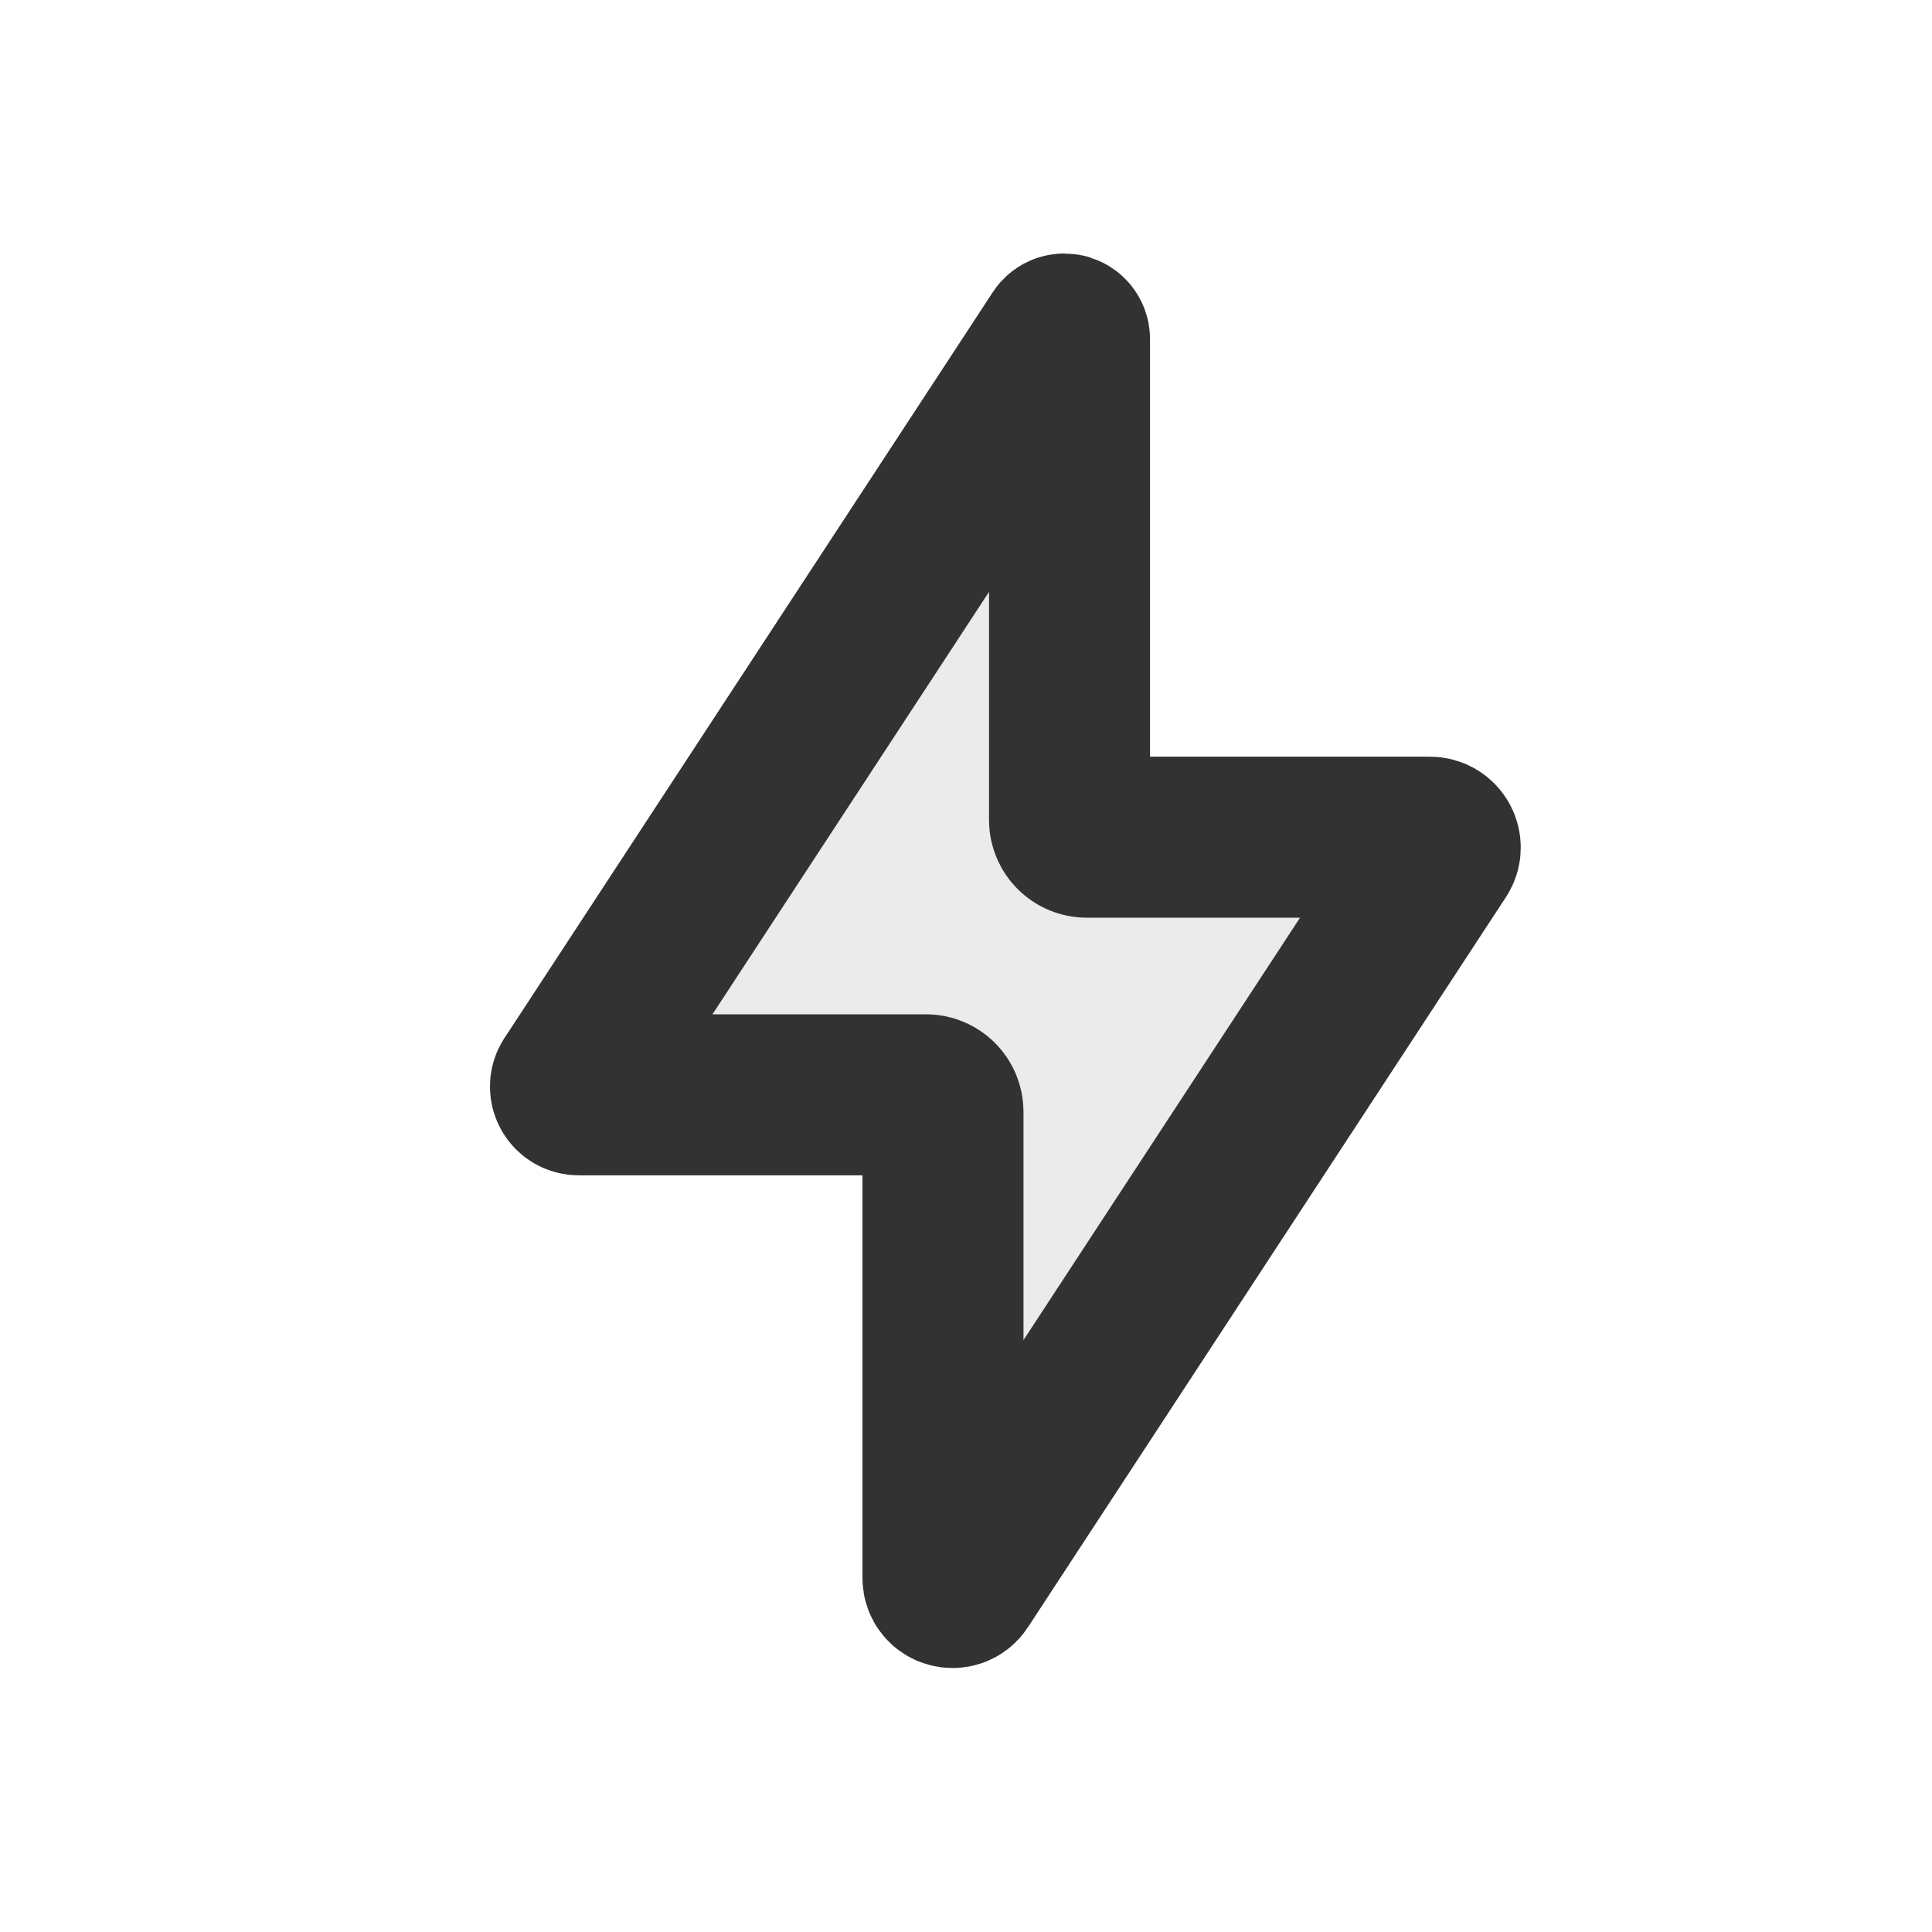
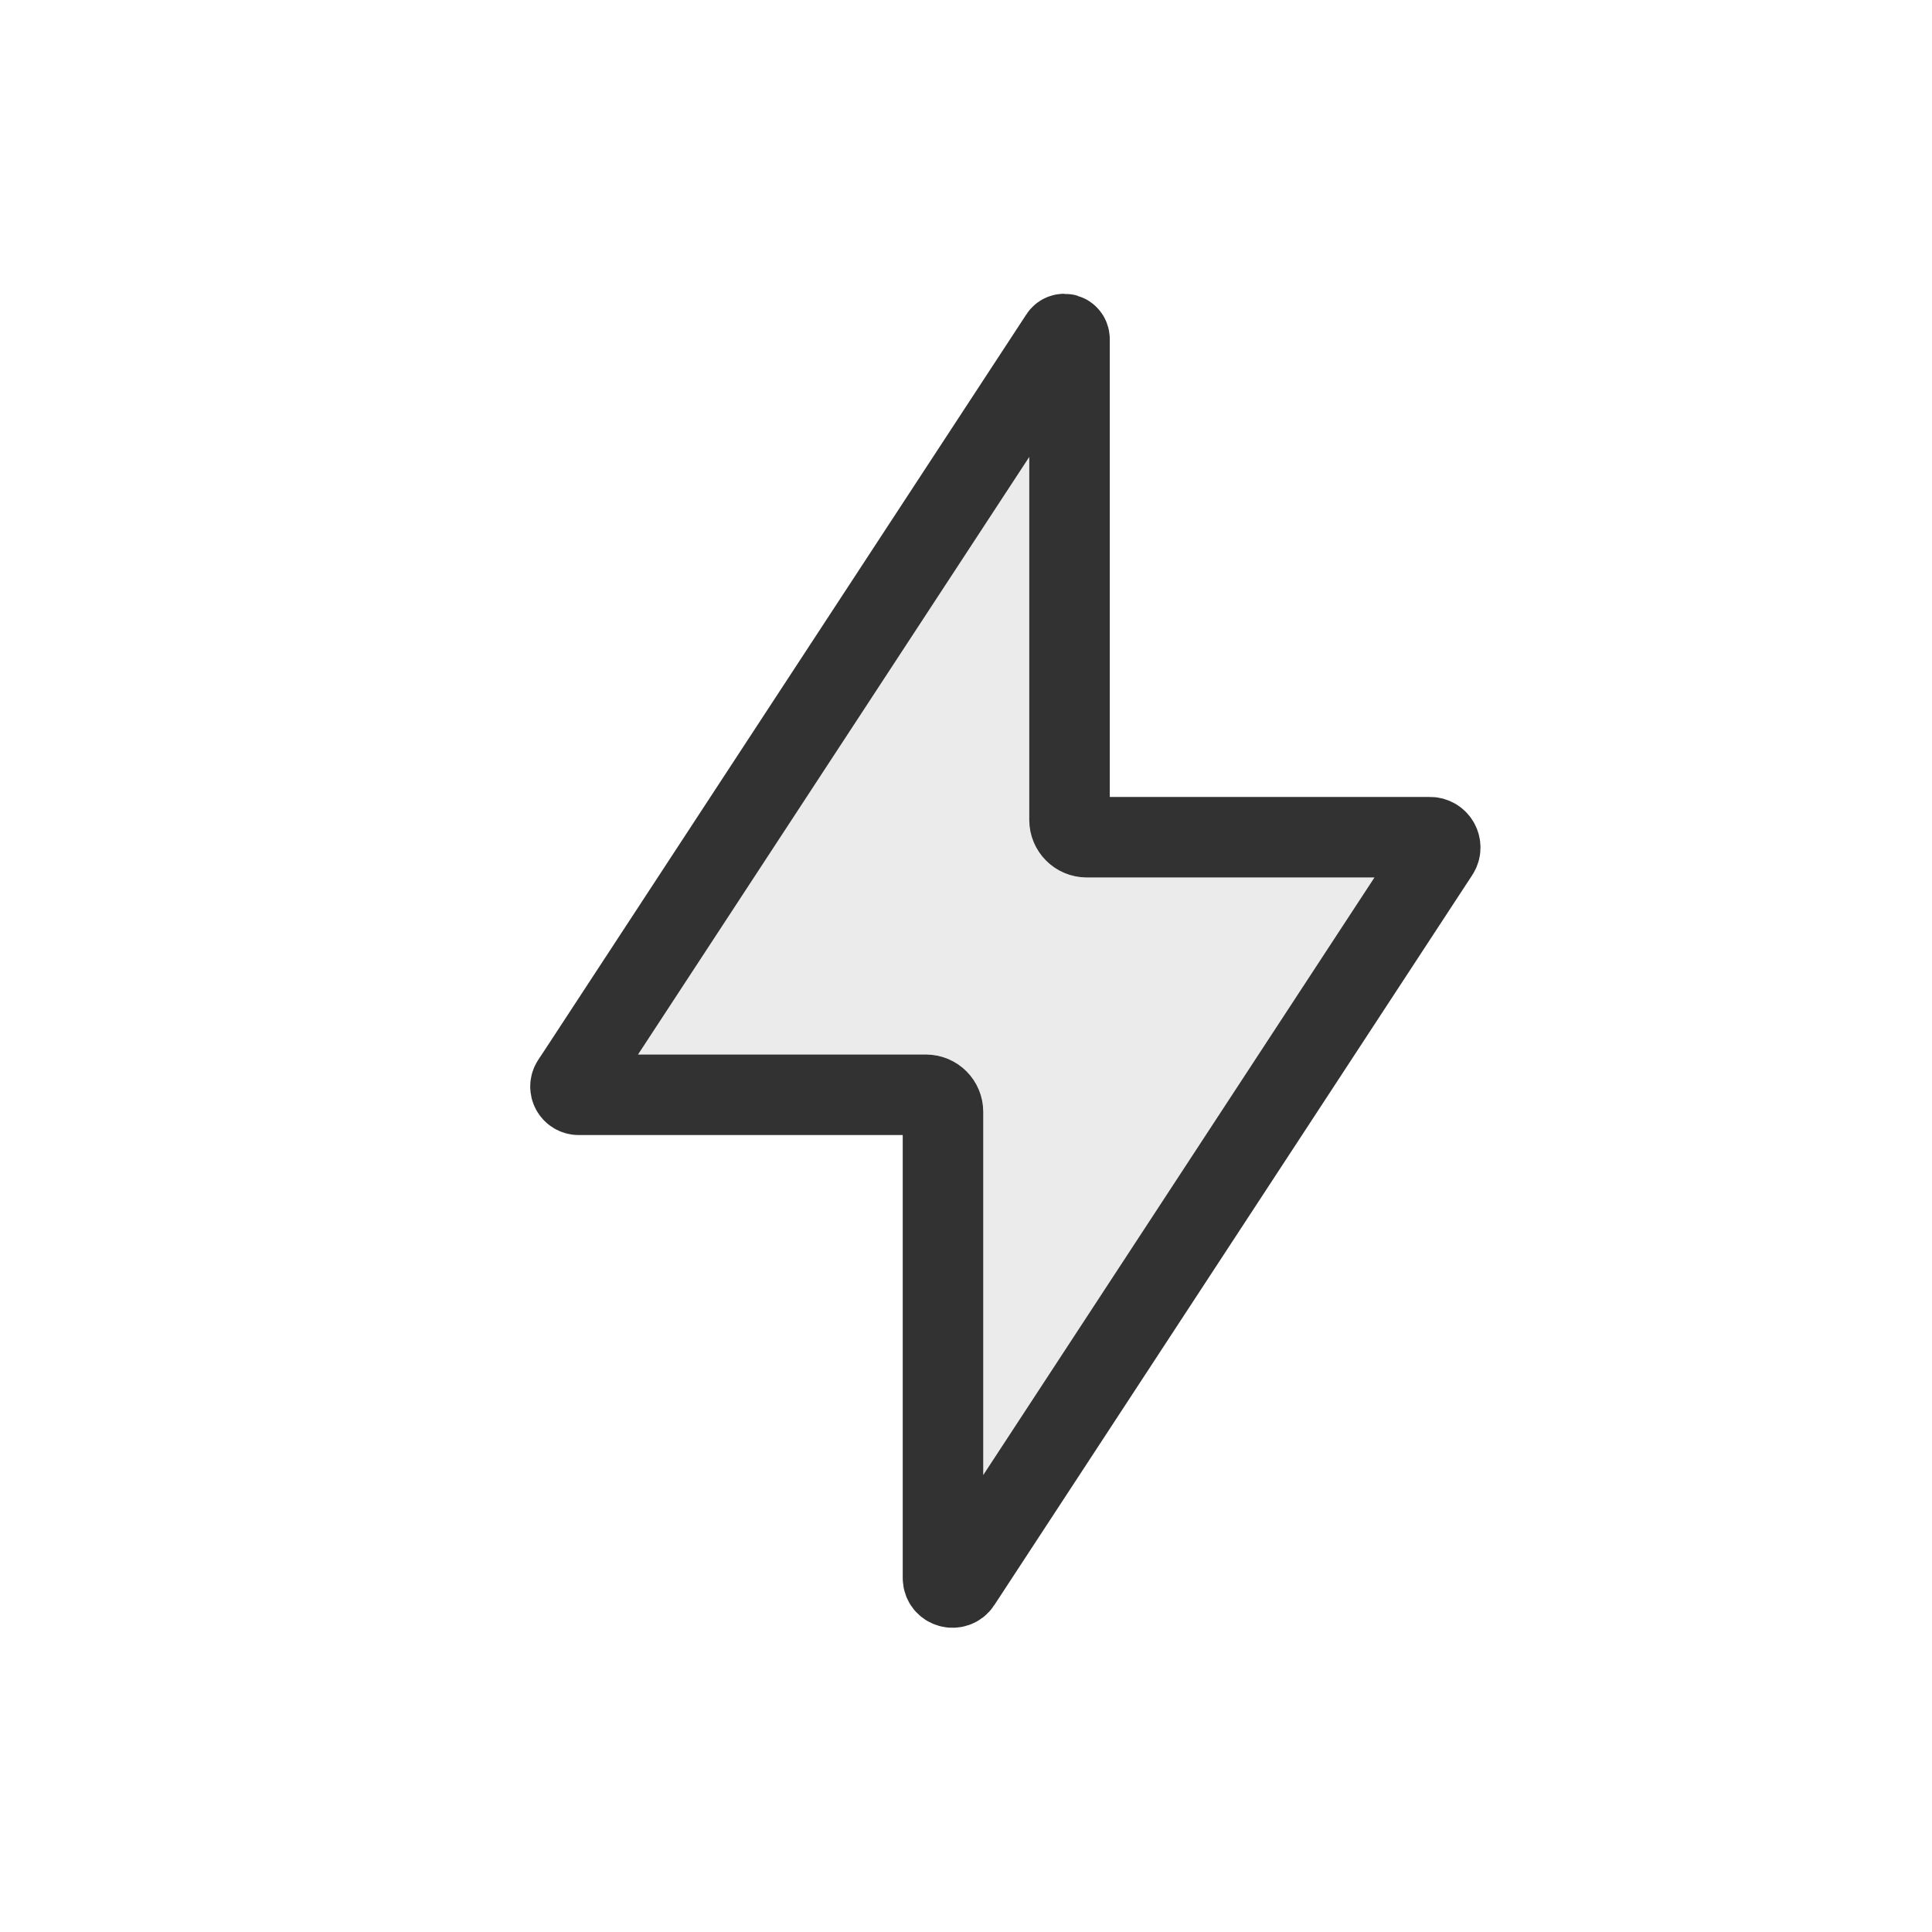
<svg xmlns="http://www.w3.org/2000/svg" width="800px" height="800px" viewBox="0 0 24 24" fill="none">
  <path opacity="0.1" d="M17.763 10.761L17.87 10.598C17.926 10.513 17.865 10.4 17.763 10.4H13.5C13.382 10.4 13.286 10.304 13.286 10.186V4.23V4.213C13.286 4.15 13.204 4.125 13.169 4.178L7.189 13.312L7.103 13.442C7.059 13.51 7.108 13.6 7.189 13.6H11.449H11.503C11.62 13.6 11.714 13.695 11.714 13.812V19.603C11.714 19.721 11.868 19.765 11.933 19.666L17.763 10.761Z" fill="#323232" />
-   <path d="M17.763 10.761L17.87 10.598C17.926 10.513 17.865 10.4 17.763 10.4H13.5C13.382 10.4 13.286 10.304 13.286 10.186V4.23V4.213C13.286 4.15 13.204 4.125 13.169 4.178L7.189 13.312L7.103 13.442C7.059 13.51 7.108 13.6 7.189 13.6H11.449H11.503C11.62 13.6 11.714 13.695 11.714 13.812V19.603C11.714 19.721 11.868 19.765 11.933 19.666L17.763 10.761Z" stroke="#323232" stroke-width="2" stroke-linejoin="round" />
+   <path d="M17.763 10.761L17.87 10.598C17.926 10.513 17.865 10.4 17.763 10.4H13.5C13.382 10.4 13.286 10.304 13.286 10.186V4.23V4.213C13.286 4.15 13.204 4.125 13.169 4.178L7.189 13.312L7.103 13.442C7.059 13.51 7.108 13.6 7.189 13.6H11.449H11.503C11.62 13.6 11.714 13.695 11.714 13.812V19.603C11.714 19.721 11.868 19.765 11.933 19.666L17.763 10.761Z" stroke="#323232" strokeWidth="2" strokeLinejoin="round" />
</svg>
